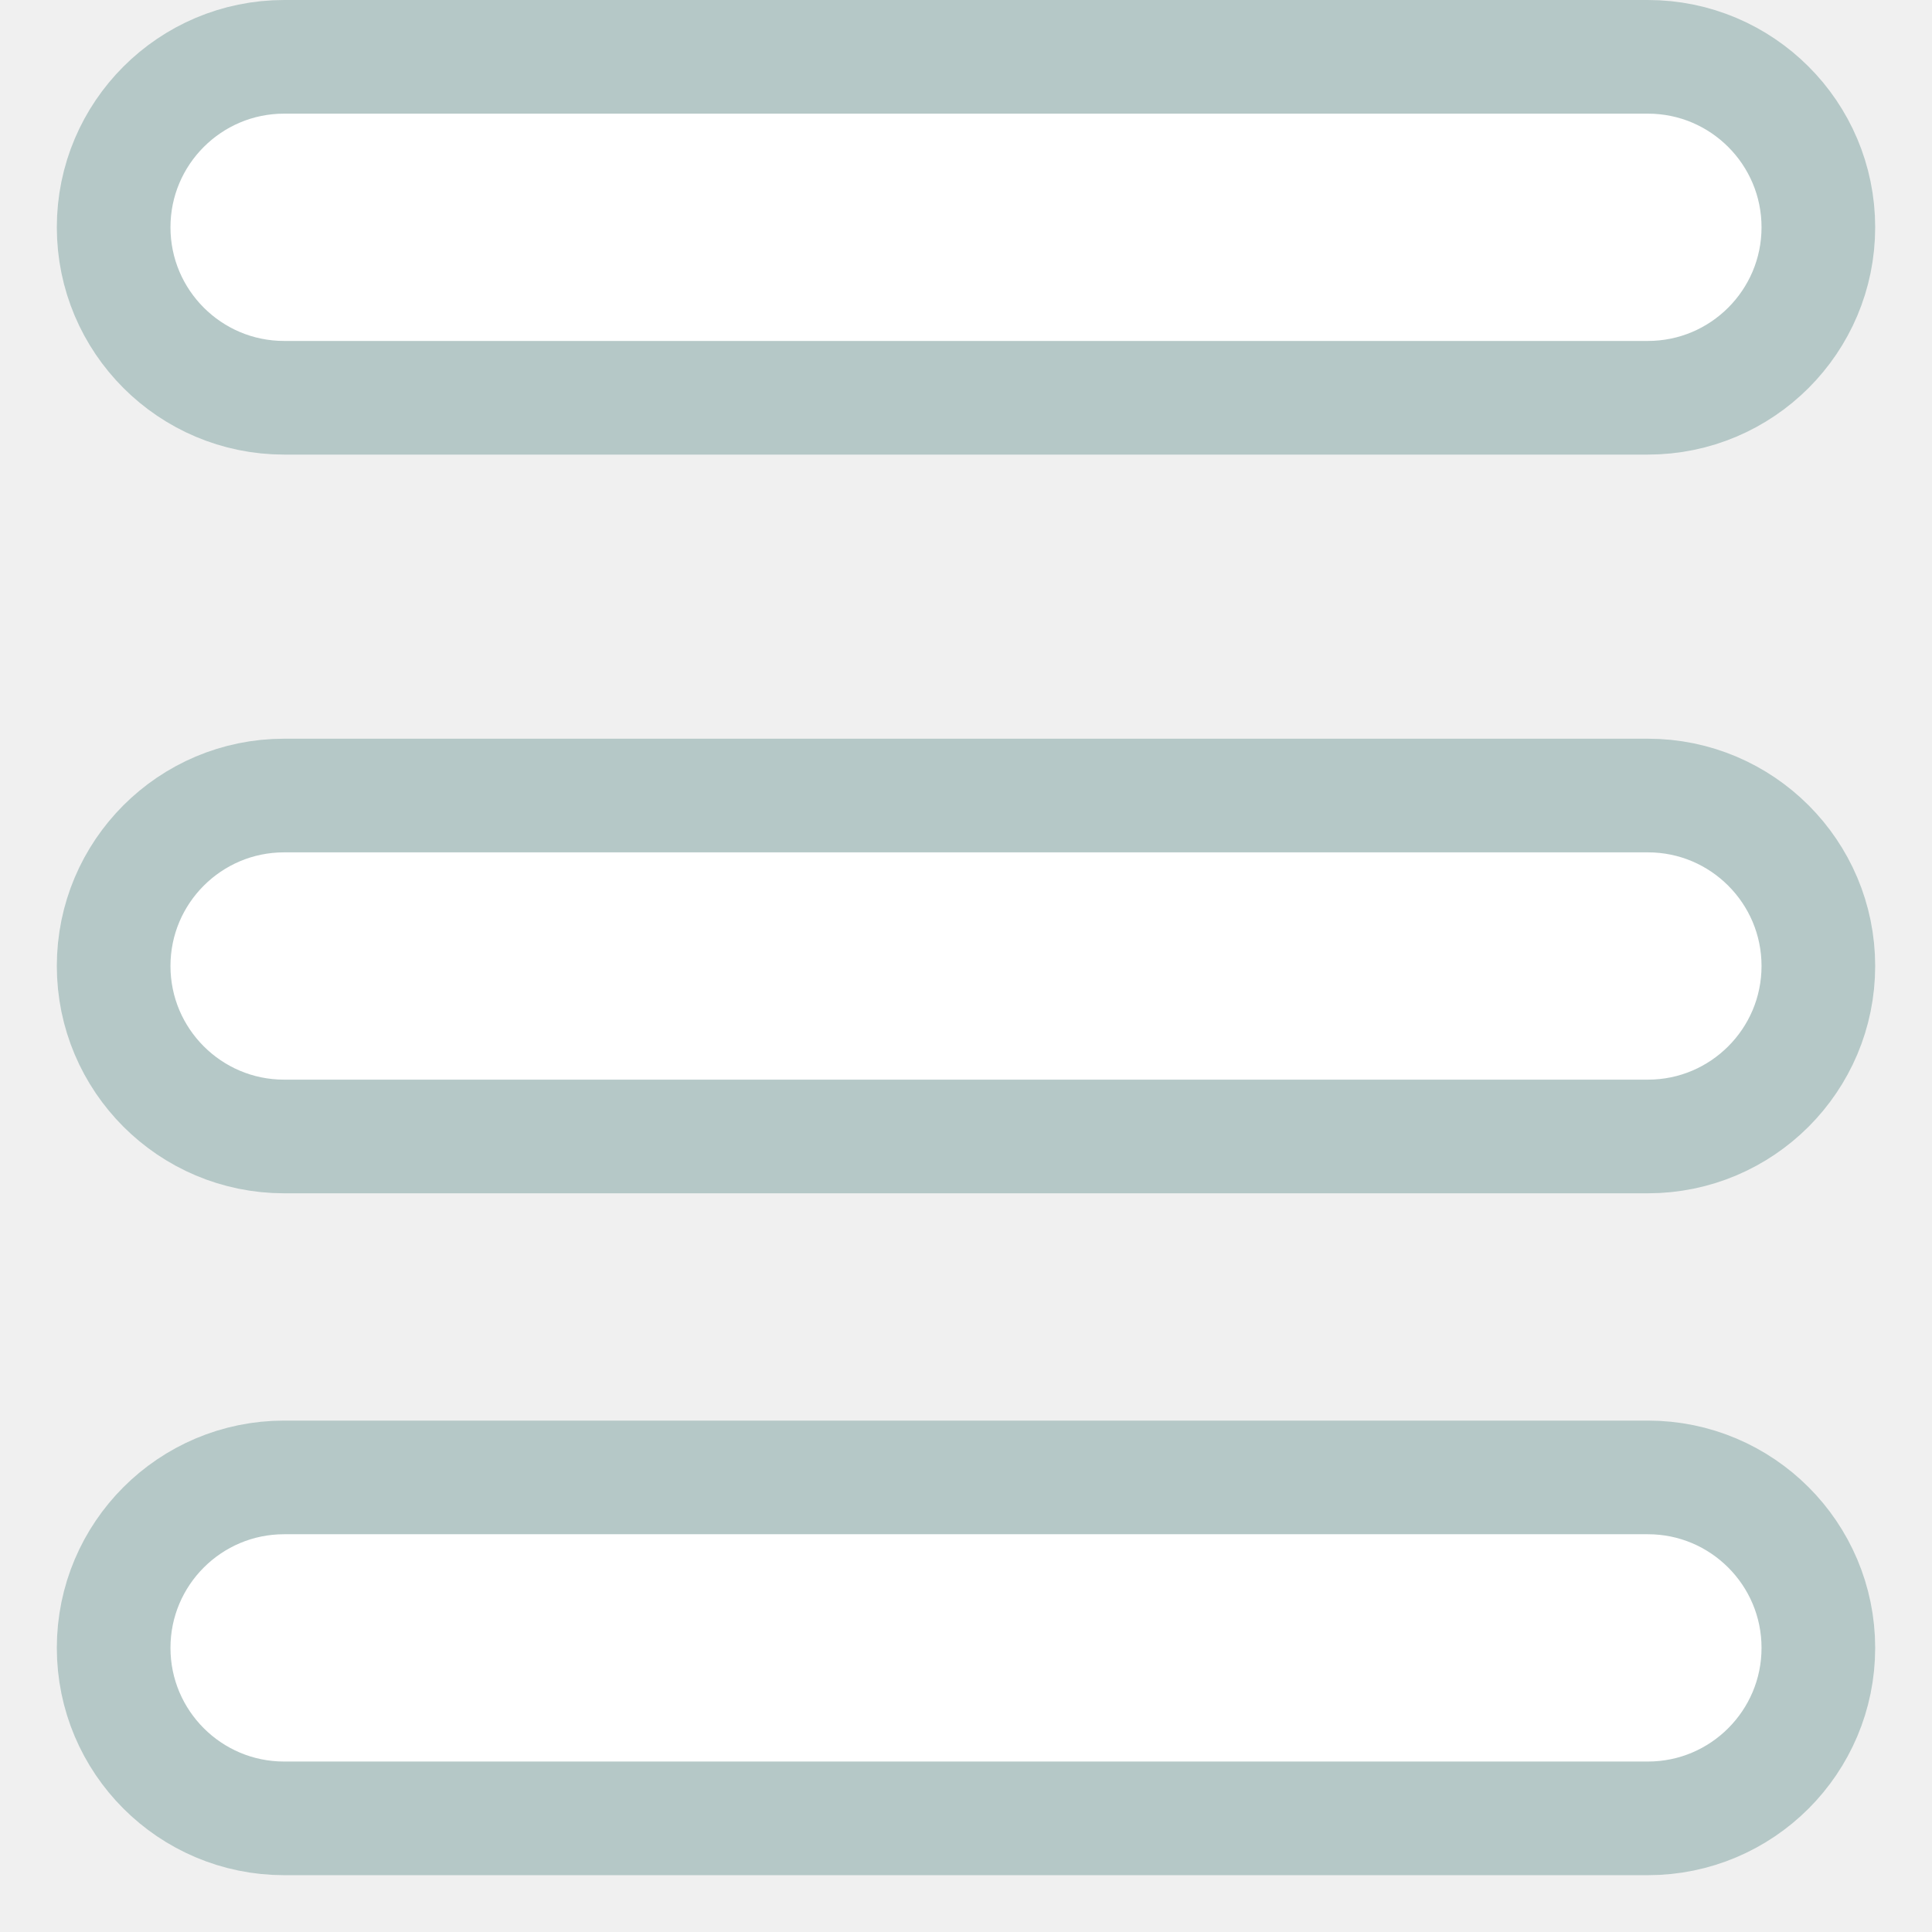
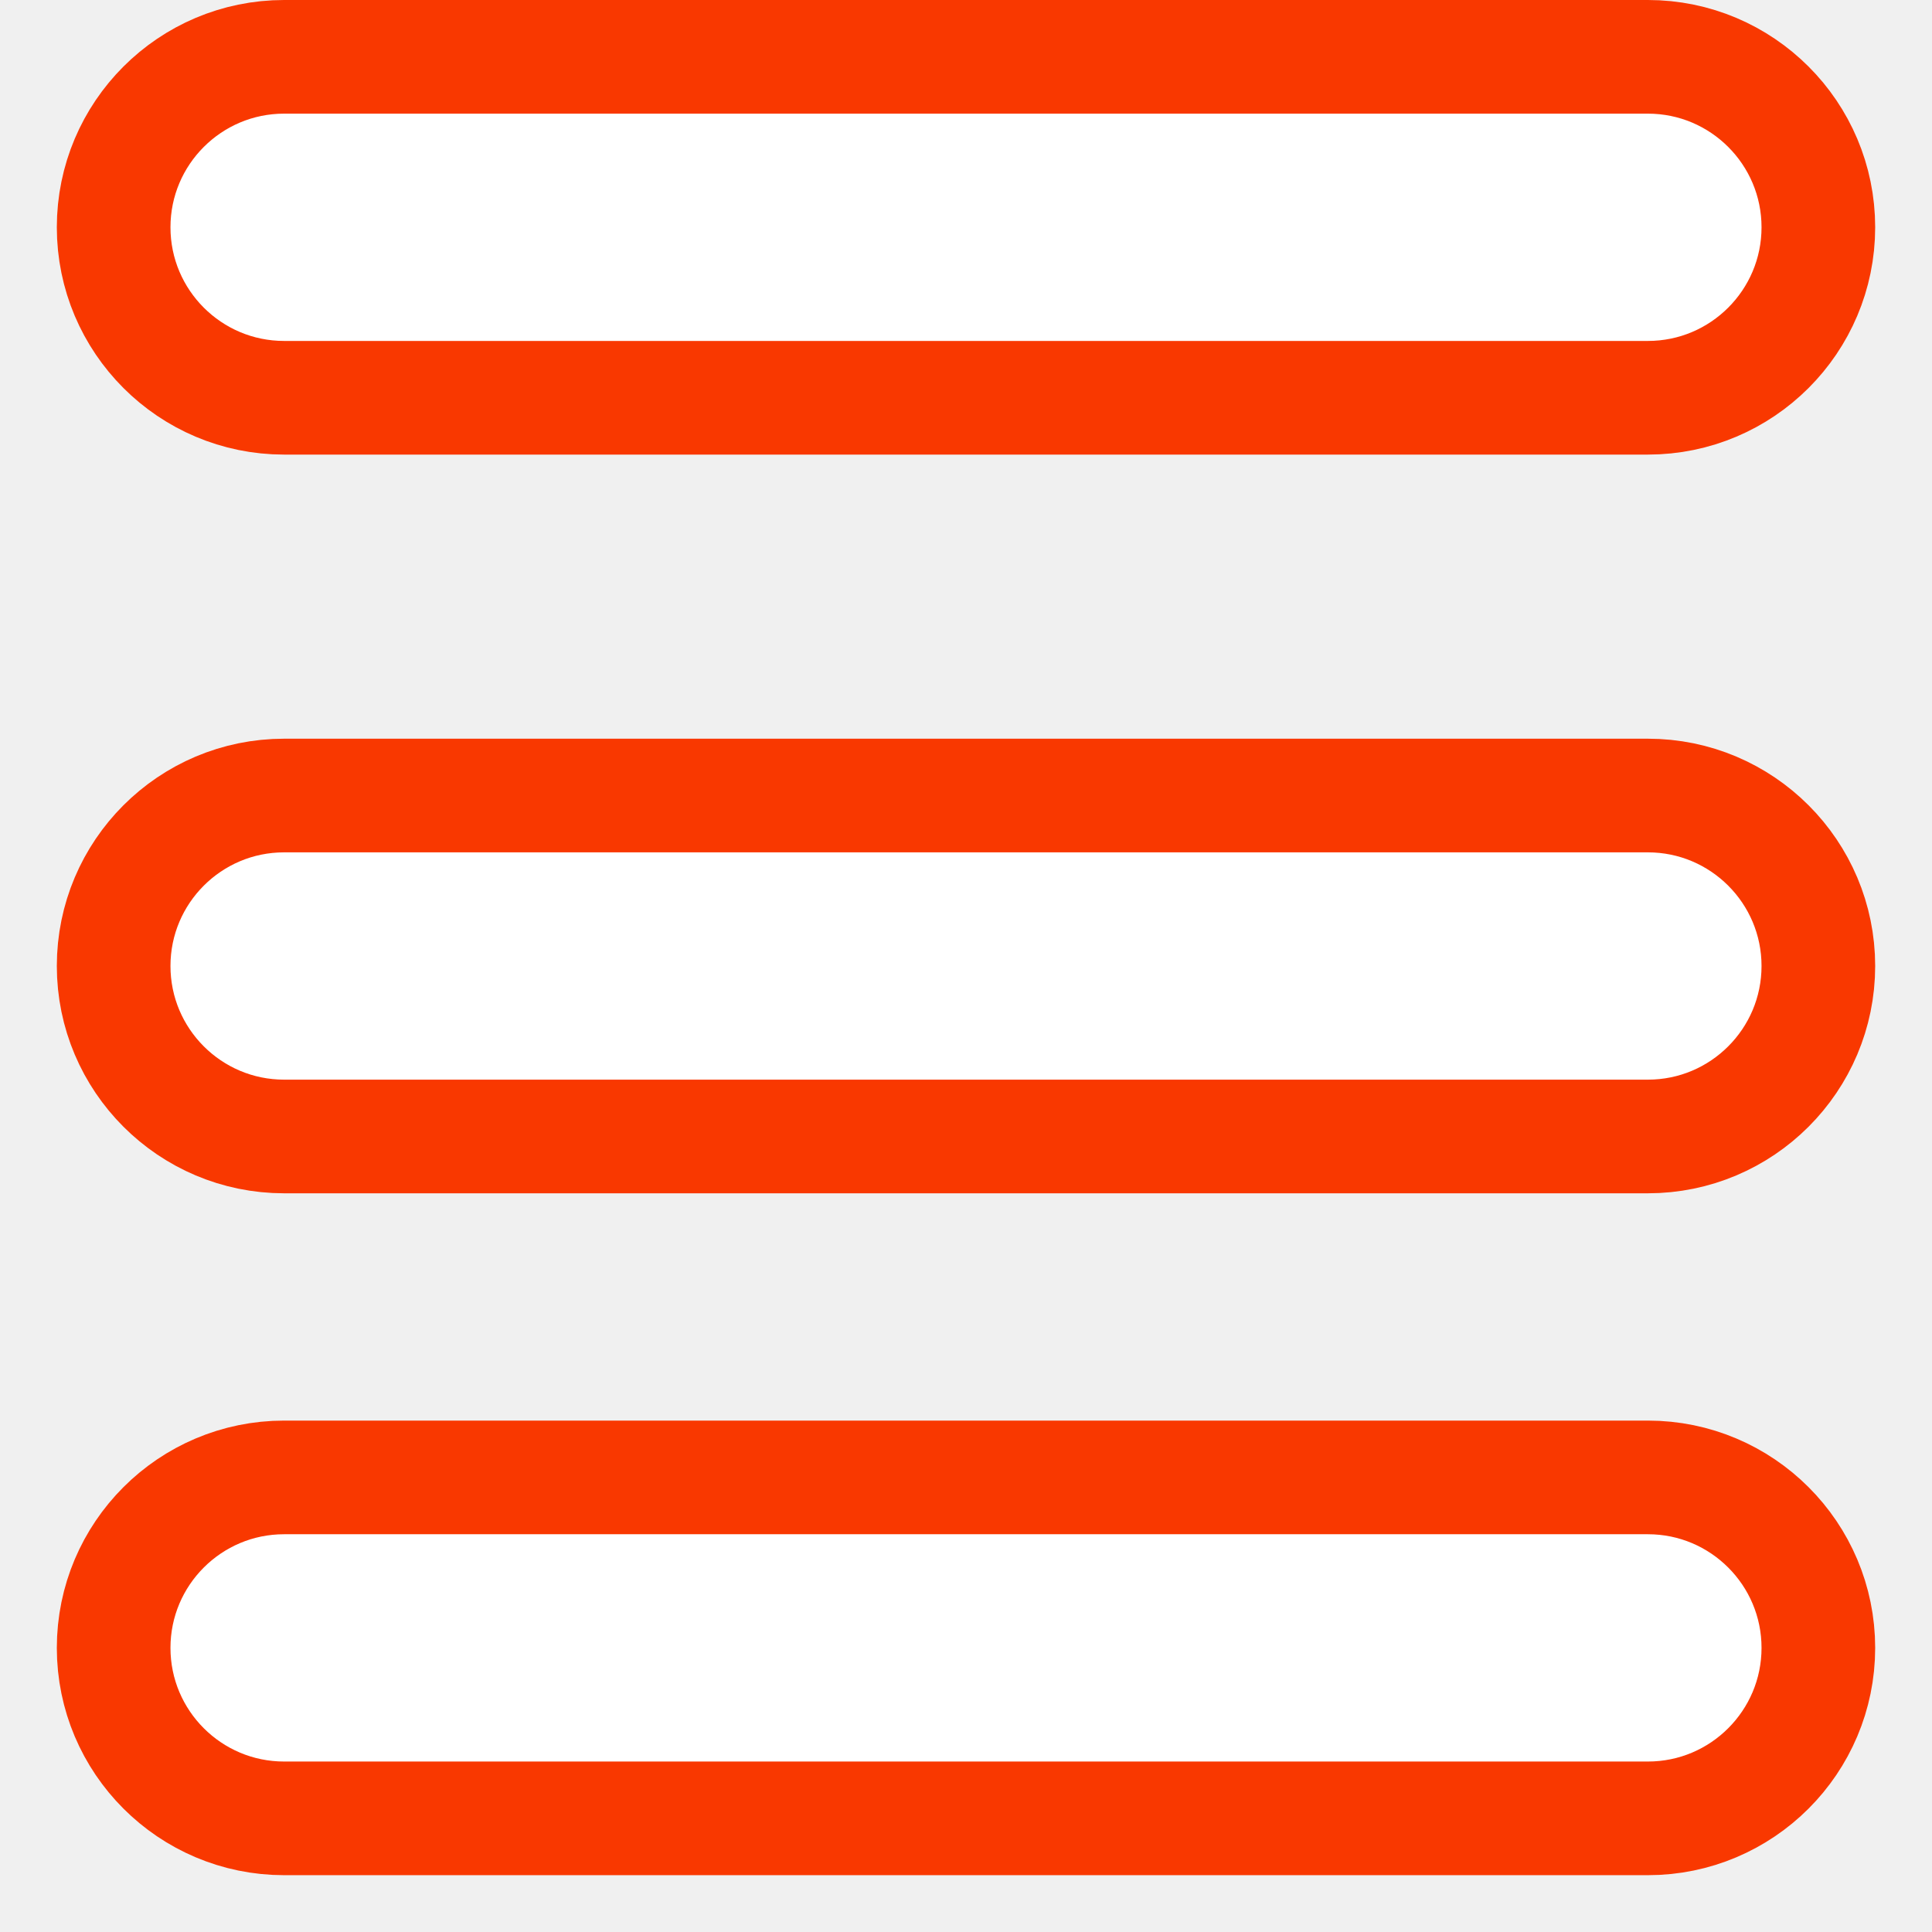
<svg xmlns="http://www.w3.org/2000/svg" width="16" height="16" viewBox="0 0 16 17" fill="#D9D9D9">
-   <path d="M2 0.5H14C14.828 0.5 15.5 1.172 15.5 2C15.5 2.828 14.828 3.5 14 3.5H2C1.172 3.5 0.5 2.828 0.5 2C0.5 1.172 1.172 0.5 2 0.5ZM2 7H14C14.828 7 15.5 7.672 15.5 8.5C15.5 9.328 14.828 10 14 10H2C1.172 10 0.5 9.328 0.5 8.5C0.5 7.672 1.172 7 2 7ZM2 13H14C14.828 13 15.5 13.672 15.5 14.5C15.5 15.328 14.828 16 14 16H2C1.172 16 0.5 15.328 0.5 14.5C0.5 13.672 1.172 13 2 13Z" fill="#fff" stroke="#B5C8C7" />
+   <path d="M2 0.5H14C14.828 0.5 15.5 1.172 15.5 2C15.5 2.828 14.828 3.5 14 3.5H2C1.172 3.5 0.5 2.828 0.5 2C0.5 1.172 1.172 0.5 2 0.5ZM2 7H14C14.828 7 15.5 7.672 15.5 8.5C15.5 9.328 14.828 10 14 10H2C1.172 10 0.5 9.328 0.5 8.5C0.5 7.672 1.172 7 2 7ZM2 13H14C14.828 13 15.5 13.672 15.5 14.5C15.5 15.328 14.828 16 14 16H2C1.172 16 0.5 15.328 0.5 14.5C0.5 13.672 1.172 13 2 13Z" fill="#fff" stroke="#f93800" />
</svg>
